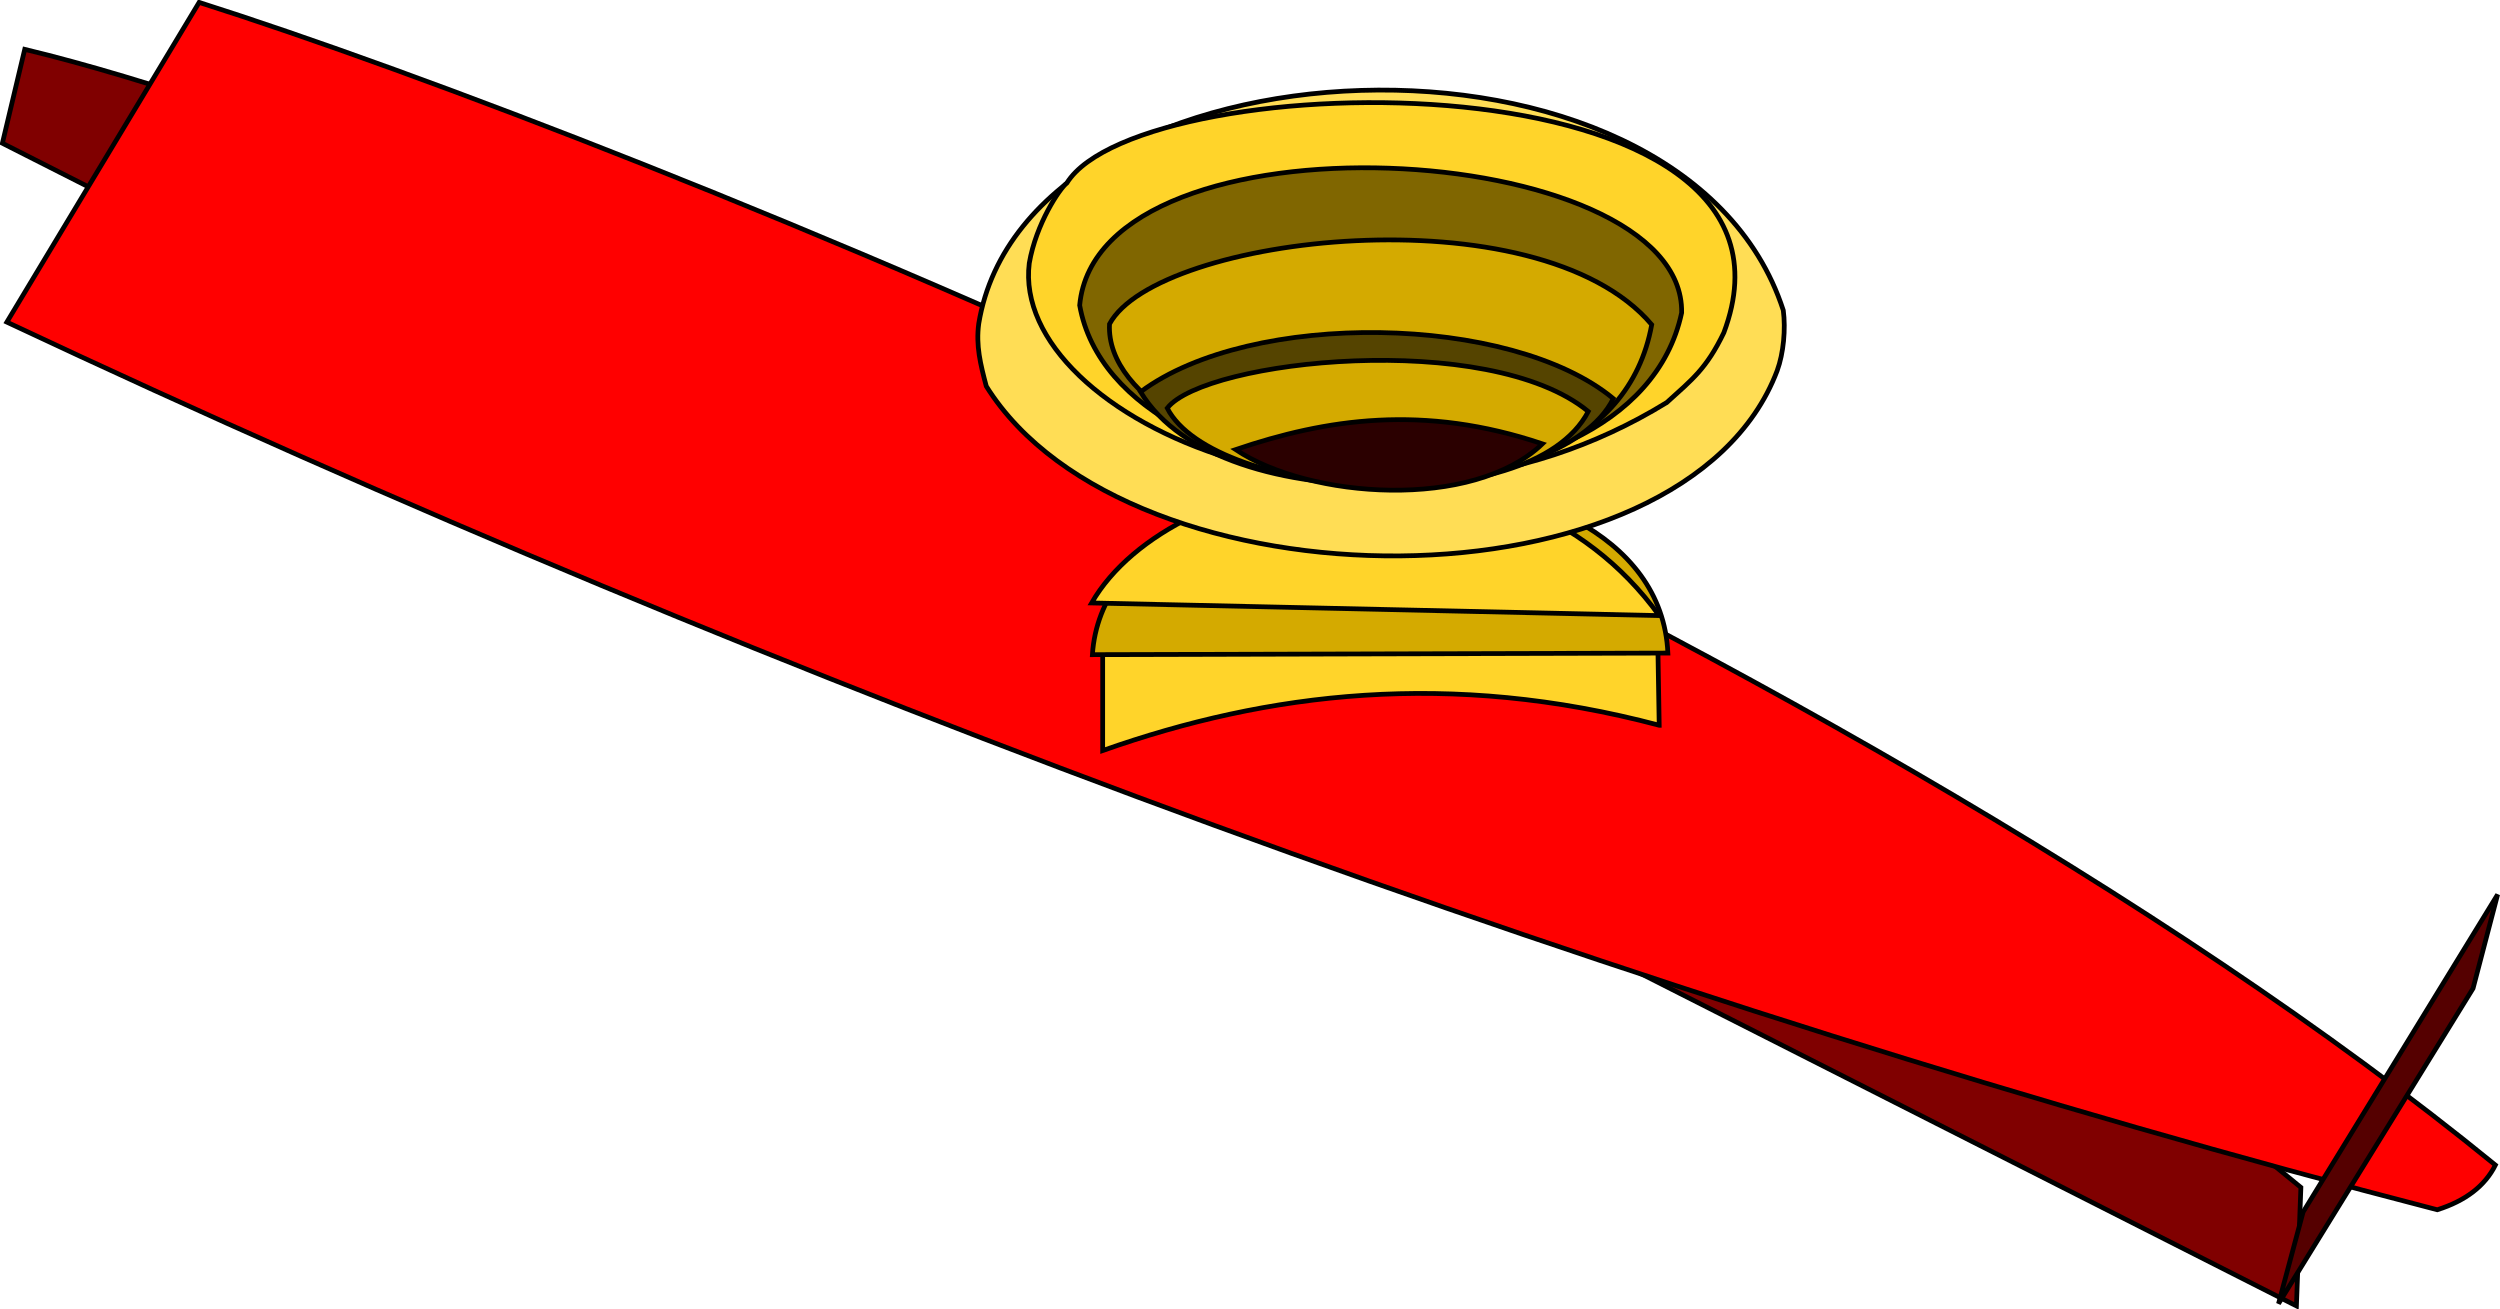
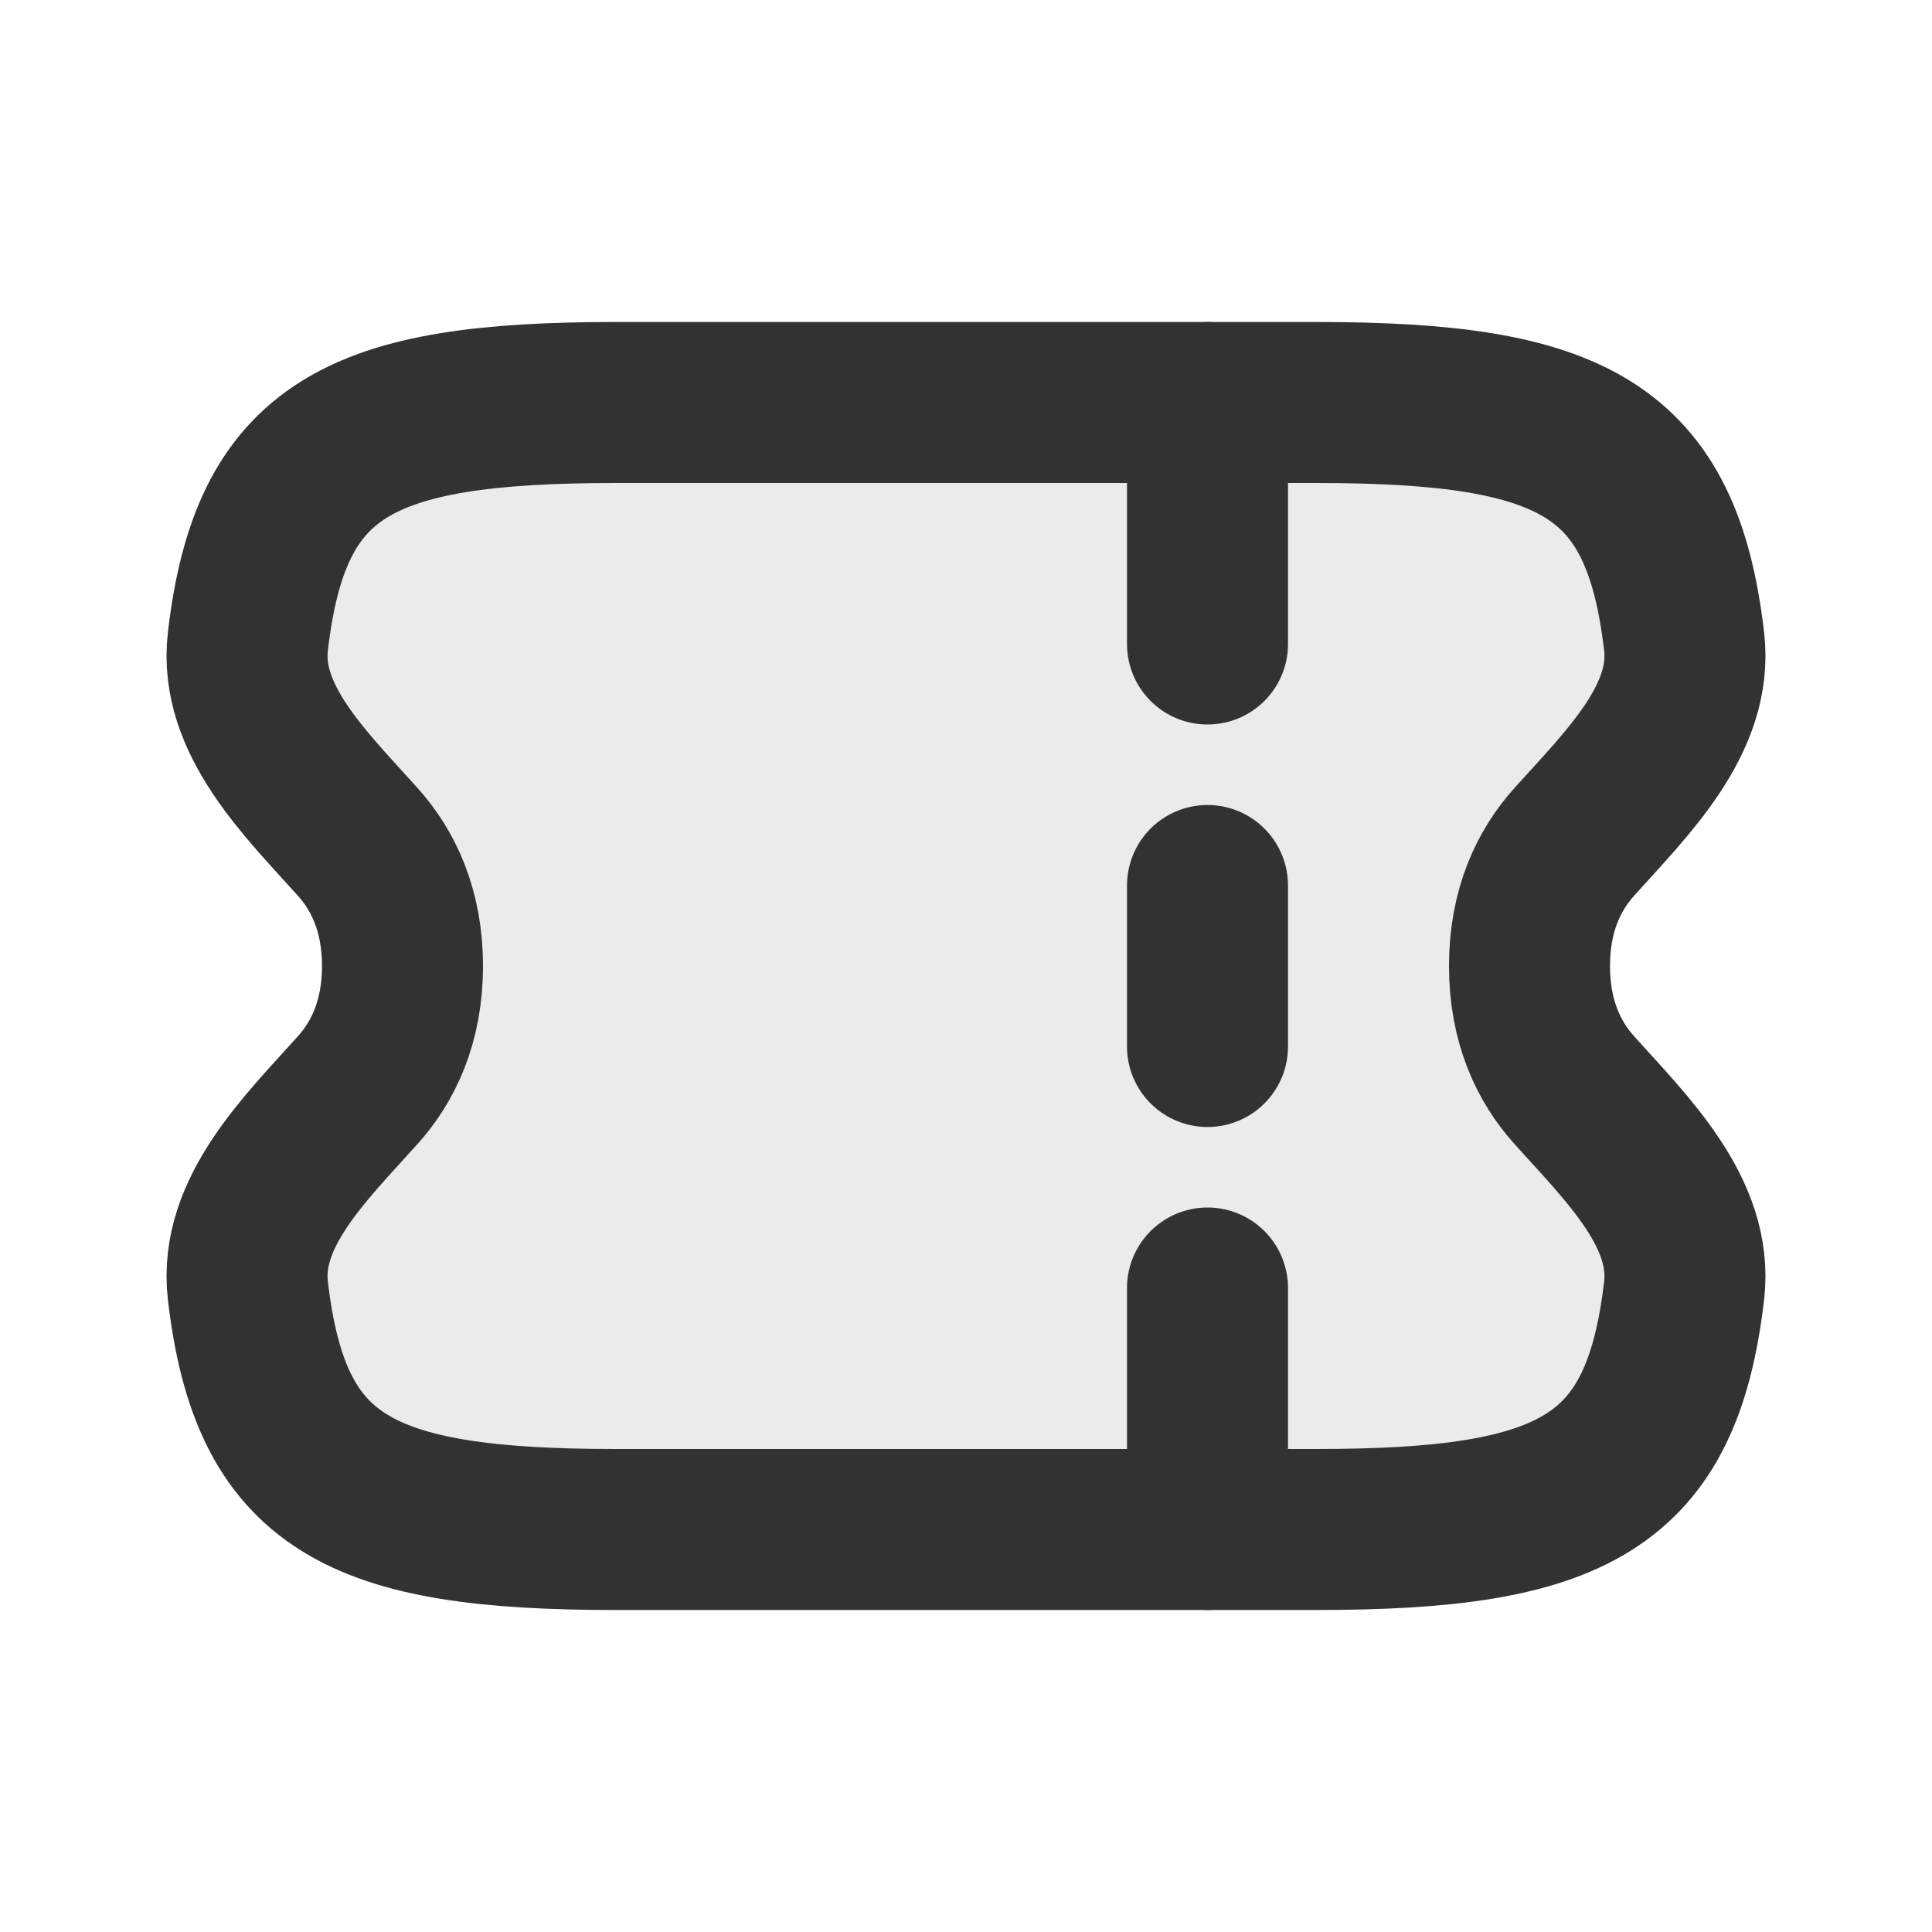
- <svg xmlns="http://www.w3.org/2000/svg" id="eARdUQYfsWn1" viewBox="0 0 524.9 274.688" shape-rendering="geometricPrecision" text-rendering="geometricPrecision">
-   <path d="M1.439,10.358L0.5,35.239c112.256,93.335,376.723,214.616,477.899,238.949l4.694-19.717L1.439,10.358Z" transform="matrix(-1 0 0-1 483.593 284.5469)" fill="#800000" stroke="#000" />
-   <path d="M1.439,9.889C141.718,124.299,393.138,225.224,483.562,254.002l40.373-67.131C361.269,110.36,180.661,43.742,13.645,0.5C7.698,2.378,3.63,5.507,1.439,9.889Z" transform="matrix(-1 0 0-1 525.3739 254.5022)" fill="#f00" stroke="#000" />
-   <path d="M231.517,111.469c43.91,11.651,82.222,6.915,116.846-5.311v21.079c-1.698,27.253-83.226,50.03-116.515,3.983l-.332-19.751Z" transform="matrix(-1 0 0-1 579.8807 263.7458)" fill="#ffd42a" stroke="#000" />
-   <path d="M229.359,100.847l120.83-.332c-3.094,47.801-118.51,50.559-120.83.332Z" transform="matrix(-1 0 0-1 579.5488 237.9655)" fill="#d4aa00" stroke="#000" />
-   <path d="M229.193,100.183c31.733,44.043,102.089,32.318,119.17,2.656l-119.17-2.656Z" transform="matrix(-1 0 0-1 577.557 229.4367)" fill="#ffd42a" stroke="#000" />
-   <path d="M206.8,57.802C226.32,6.152,343.066,6.842,372.853,54.547c1.223,4.61,2.199,8.515,1.583,13.125-10.072,61.416-147.711,68.271-168.925,2.801-.513-3.911-.061-8.995,1.289-12.671Z" transform="matrix(-1 0 0-1 579.9315 135.6337)" fill="#fd5" stroke="#000" />
-   <path d="M230.258,38.141C291.988,0.156,368.198,34.862,364.109,67.396c-1.425,8.28-6.387,15.694-7.884,16.816-15.672,25.156-160.24,27.858-137.945-31.418c3.666-7.582,6.611-9.791,11.977-14.653Z" transform="matrix(-1 0 0-1 580.2158 122.6481)" fill="#ffd42a" stroke="#000" />
-   <path d="M226.693,69.598c-.71,36.725,122.535,43.713,126.388,1.575-7.908-44.767-115.986-50.428-126.388-1.575Z" transform="matrix(-1 0 0-1 579.7697 135.2714)" fill="#806600" stroke="#000" />
-   <path d="M232.935,82.615c9.658-53.181,115.436-31.487,113.844.127-9.928,18.574-89.898,28.111-113.844-.127Z" transform="matrix(-1 0 0-1 579.7309 150.7776)" fill="#d4aa00" stroke="#000" />
-   <path d="M239.471,87.926c21.41,17.755,76.035,18.712,99.255,1.4-16.869-28.03-88.513-23.485-99.255-1.4Z" transform="matrix(-1 0 0-1 578.1973 171.6066)" fill="#540" stroke="#000" />
-   <path d="M245.073,91.252c12.153-23.339,78.678-18.282,88.401.7-7.984,10.16-67.455,16.539-88.401-.7Z" transform="matrix(-1 0 0-1 578.5474 177.644)" fill="#d4aa00" stroke="#000" />
-   <path d="M259.427,97.841c14.575-13.969,48.907-11.57,64.419-1.207-18.98,6.429-39.41,9.621-64.419,1.207Z" transform="matrix(-1 0 0-1 583.2738 191.0296)" fill="#2b0000" stroke="#000" />
-   <path d="M519.241,207.057l5.164-19.247-40.842,66.192-5.164,19.717l40.842-66.662Z" transform="matrix(-1 0 0-1 1002.803 461.529)" fill="#500" stroke="#000" />
+ <svg xmlns="http://www.w3.org/2000/svg" width="800px" height="800px" viewBox="0 0 24 24" fill="none">
+   <path opacity="0.1" d="M4.442 10.456C3.793 9.734 2.967 8.935 3.079 7.97C3.358 5.569 4.46 5 7.648 5H16.352C19.54 5 20.642 5.569 20.921 7.97C21.033 8.935 20.207 9.734 19.558 10.456C19.242 10.807 19 11.304 19 12C19 12.696 19.242 13.193 19.558 13.544C20.207 14.266 21.033 15.065 20.921 16.03C20.642 18.431 19.54 19 16.352 19H7.648C4.46 19 3.358 18.431 3.079 16.03C2.967 15.065 3.793 14.266 4.442 13.544C4.758 13.193 5 12.696 5 12C5 11.304 4.758 10.807 4.442 10.456Z" fill="#323232" />
+   <path d="M15 5V8" stroke="#323232" stroke-width="2" stroke-linecap="round" />
+   <path d="M15 16V19" stroke="#323232" stroke-width="2" stroke-linecap="round" />
+   <path d="M15 11V13" stroke="#323232" stroke-width="2" stroke-linecap="round" />
+   <path d="M4.442 10.456C3.793 9.734 2.967 8.935 3.079 7.97C3.358 5.569 4.46 5 7.648 5H16.352C19.54 5 20.642 5.569 20.921 7.97C21.033 8.935 20.207 9.734 19.558 10.456C19.242 10.807 19 11.304 19 12C19 12.696 19.242 13.193 19.558 13.544C20.207 14.266 21.033 15.065 20.921 16.03C20.642 18.431 19.54 19 16.352 19H7.648C4.46 19 3.358 18.431 3.079 16.03C2.967 15.065 3.793 14.266 4.442 13.544C4.758 13.193 5 12.696 5 12C5 11.304 4.758 10.807 4.442 10.456Z" stroke="#323232" stroke-width="2" />
</svg>
